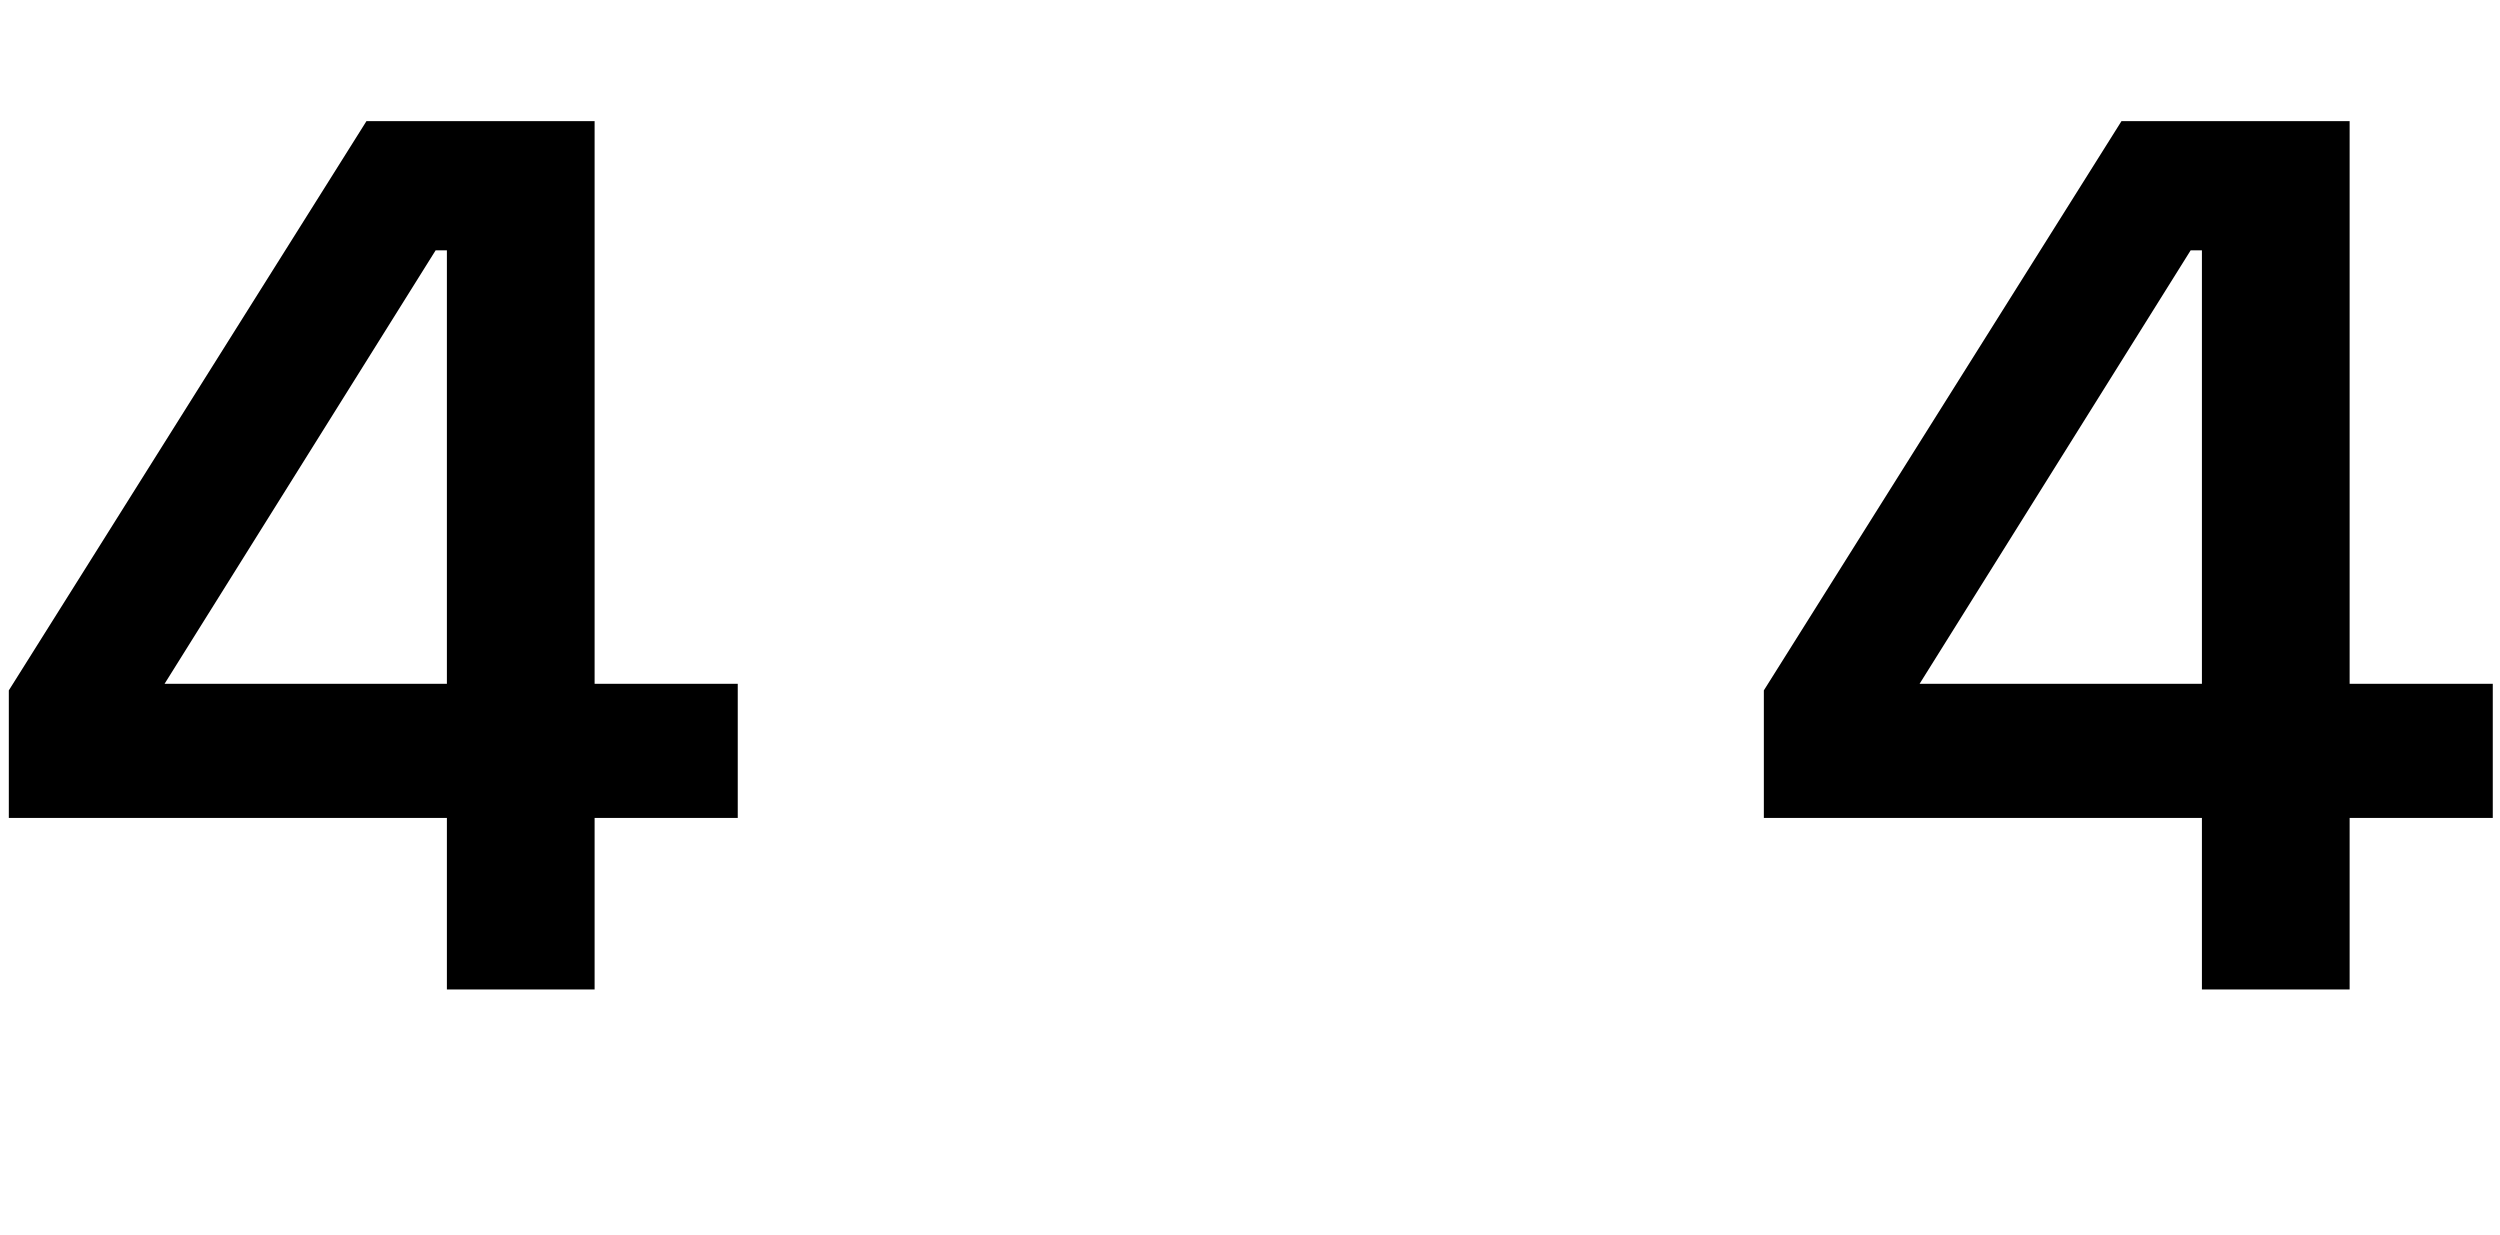
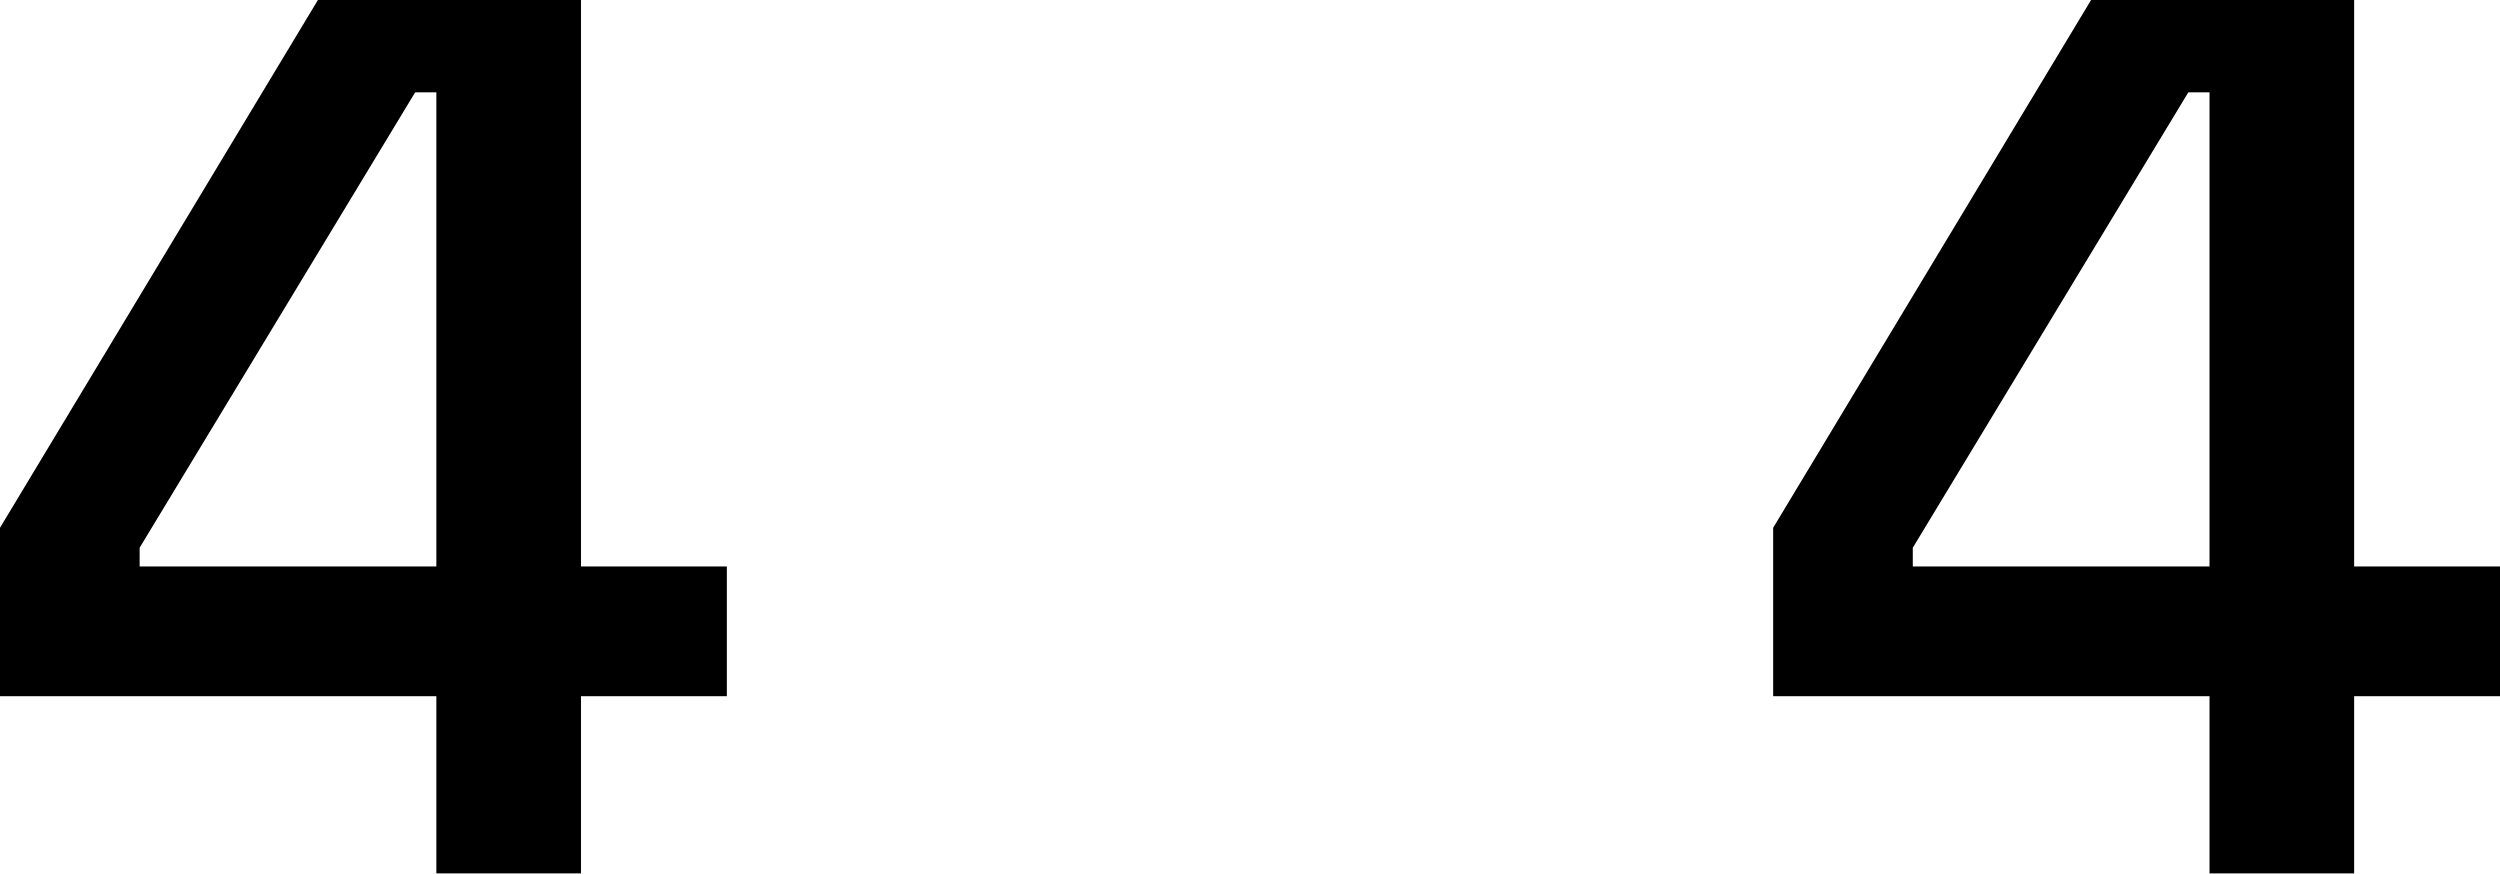
- <svg xmlns="http://www.w3.org/2000/svg" width="547" height="270" viewBox="0 0 547 270" fill="none">
-   <path d="M80.46 27L2.43 151.2V178.47H98.28V216H129.6V178.47H160.92V150.12H129.6V27H80.46ZM95.04 54.27H98.28V150.12H35.1L95.04 54.27Z" fill="currentColor" stroke="currentColor" />
-   <path d="M464.46 27L386.43 151.2V178.47H482.28V216H513.6V178.47H544.92V150.12H513.6V27H464.46ZM479.04 54.27H482.28V150.12H419.1L479.04 54.27Z" fill="currentColor" stroke="currentColor" />
-   <circle cx="273.5" cy="121.5" r="86.062" stroke-width="16.875" stroke="" />
-   <path d="M352.812 121.5C352.812 135.171 344.667 148.125 330.315 157.884C315.991 167.624 295.919 173.812 273.5 173.812C251.081 173.812 231.009 167.624 216.685 157.884C202.333 148.125 194.188 135.171 194.188 121.5C194.188 107.829 202.333 94.875 216.685 85.116C231.009 75.376 251.081 69.188 273.5 69.188C295.919 69.188 315.991 75.376 330.315 85.116C344.667 94.875 352.812 107.829 352.812 121.5Z" stroke="" stroke-width="10.125" />
-   <path d="M348.938 120.625C348.938 121.367 348.39 123.151 344.761 125.653C341.288 128.048 335.932 130.407 328.858 132.47C314.778 136.577 295.027 139.188 273 139.188C250.973 139.188 231.222 136.577 217.142 132.47C210.068 130.407 204.712 128.048 201.239 125.653C197.61 123.151 197.062 121.367 197.062 120.625C197.062 119.883 197.61 118.099 201.239 115.597C204.712 113.202 210.068 110.843 217.142 108.78C231.222 104.673 250.973 102.062 273 102.062C295.027 102.062 314.778 104.673 328.858 108.78C335.932 110.843 341.288 113.202 344.761 115.597C348.39 118.099 348.938 119.883 348.938 120.625Z" stroke="" stroke-width="10.125" />
+ <svg xmlns="http://www.w3.org/2000/svg" width="541" height="189" viewBox="0 0 541 189" fill="none">
+   <path d="M94.428 189V150.66H0V114.21L68.798 0H125.725V122.58H157.291V150.66H125.725V189H94.428ZM30.217 122.58H94.428V19.98H89.842L30.217 118.53V122.58Z" fill="currentColor" />
+   <path d="M478.139 189V150.66H383.711V114.21L452.509 0H509.436V122.58H541.002V150.66H509.436V189H478.139ZM413.928 122.58H478.139V19.98H473.553L413.928 118.53V122.58Z" fill="currentColor" />
+   <path d="M350.419 94.5C350.419 142.037 311.914 180.562 264.428 180.562C216.943 180.562 178.438 142.037 178.438 94.5C178.438 46.963 216.943 8.438 264.428 8.438C311.914 8.438 350.419 46.963 350.419 94.5Z" stroke="" stroke-width="16.875" />
+   <path d="M343.677 94.5C343.677 108.173 335.536 121.127 321.197 130.885C306.884 140.625 286.829 146.812 264.428 146.812C242.028 146.812 221.972 140.625 207.66 130.885C193.32 121.127 185.18 108.173 185.18 94.5C185.18 80.827 193.32 67.873 207.66 58.115C221.972 48.375 242.028 42.188 264.428 42.188C286.829 42.188 306.884 48.375 321.197 58.115C335.536 67.873 343.677 80.827 343.677 94.5Z" stroke="" stroke-width="10.125" />
+   <path d="M339.815 93.625C339.815 94.368 339.267 96.152 335.641 98.654C332.172 101.049 326.821 103.408 319.752 105.471C305.683 109.577 285.949 112.188 263.939 112.188C241.929 112.188 222.194 109.577 208.125 105.471C201.057 103.408 195.705 101.049 192.236 98.654C188.611 96.152 188.062 94.368 188.062 93.625C188.062 92.882 188.611 91.098 192.236 88.596C195.705 86.201 201.057 83.842 208.125 81.779C222.194 77.673 241.929 75.062 263.939 75.062C285.949 75.062 305.683 77.673 319.752 81.779C326.821 83.842 332.172 86.201 335.641 88.596C339.267 91.098 339.815 92.882 339.815 93.625Z" stroke="" stroke-width="10.125" />
</svg>
